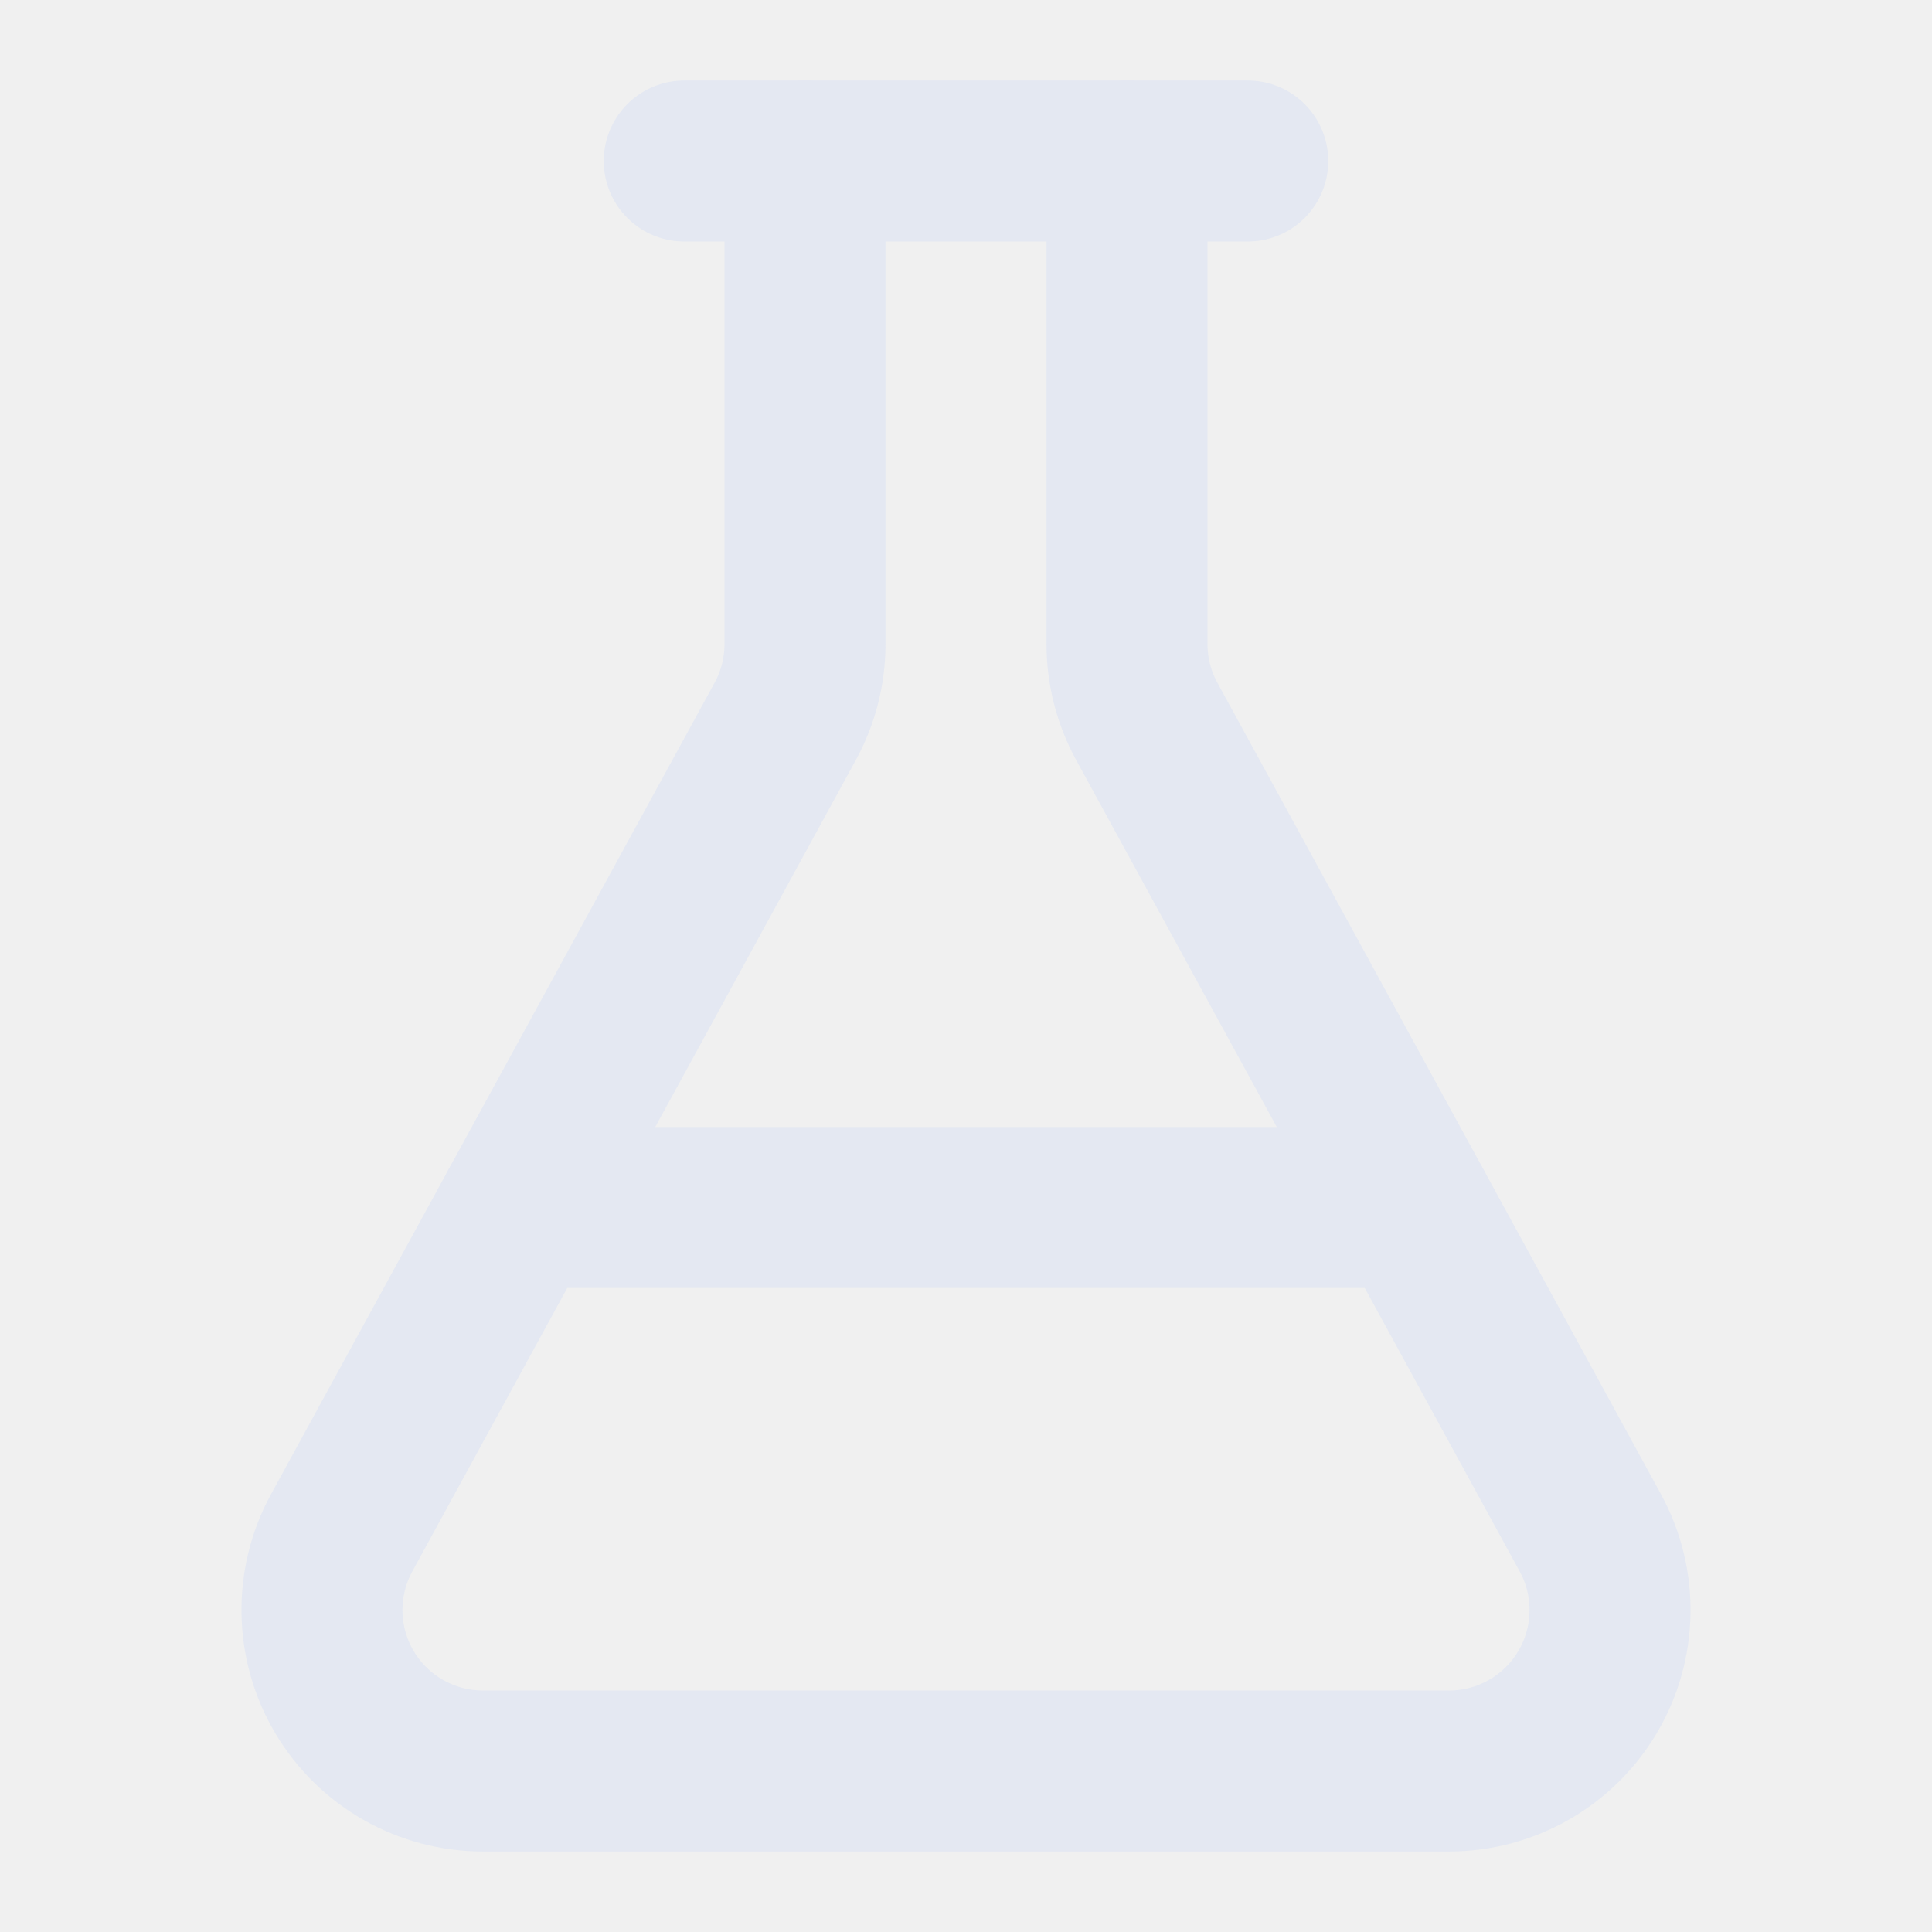
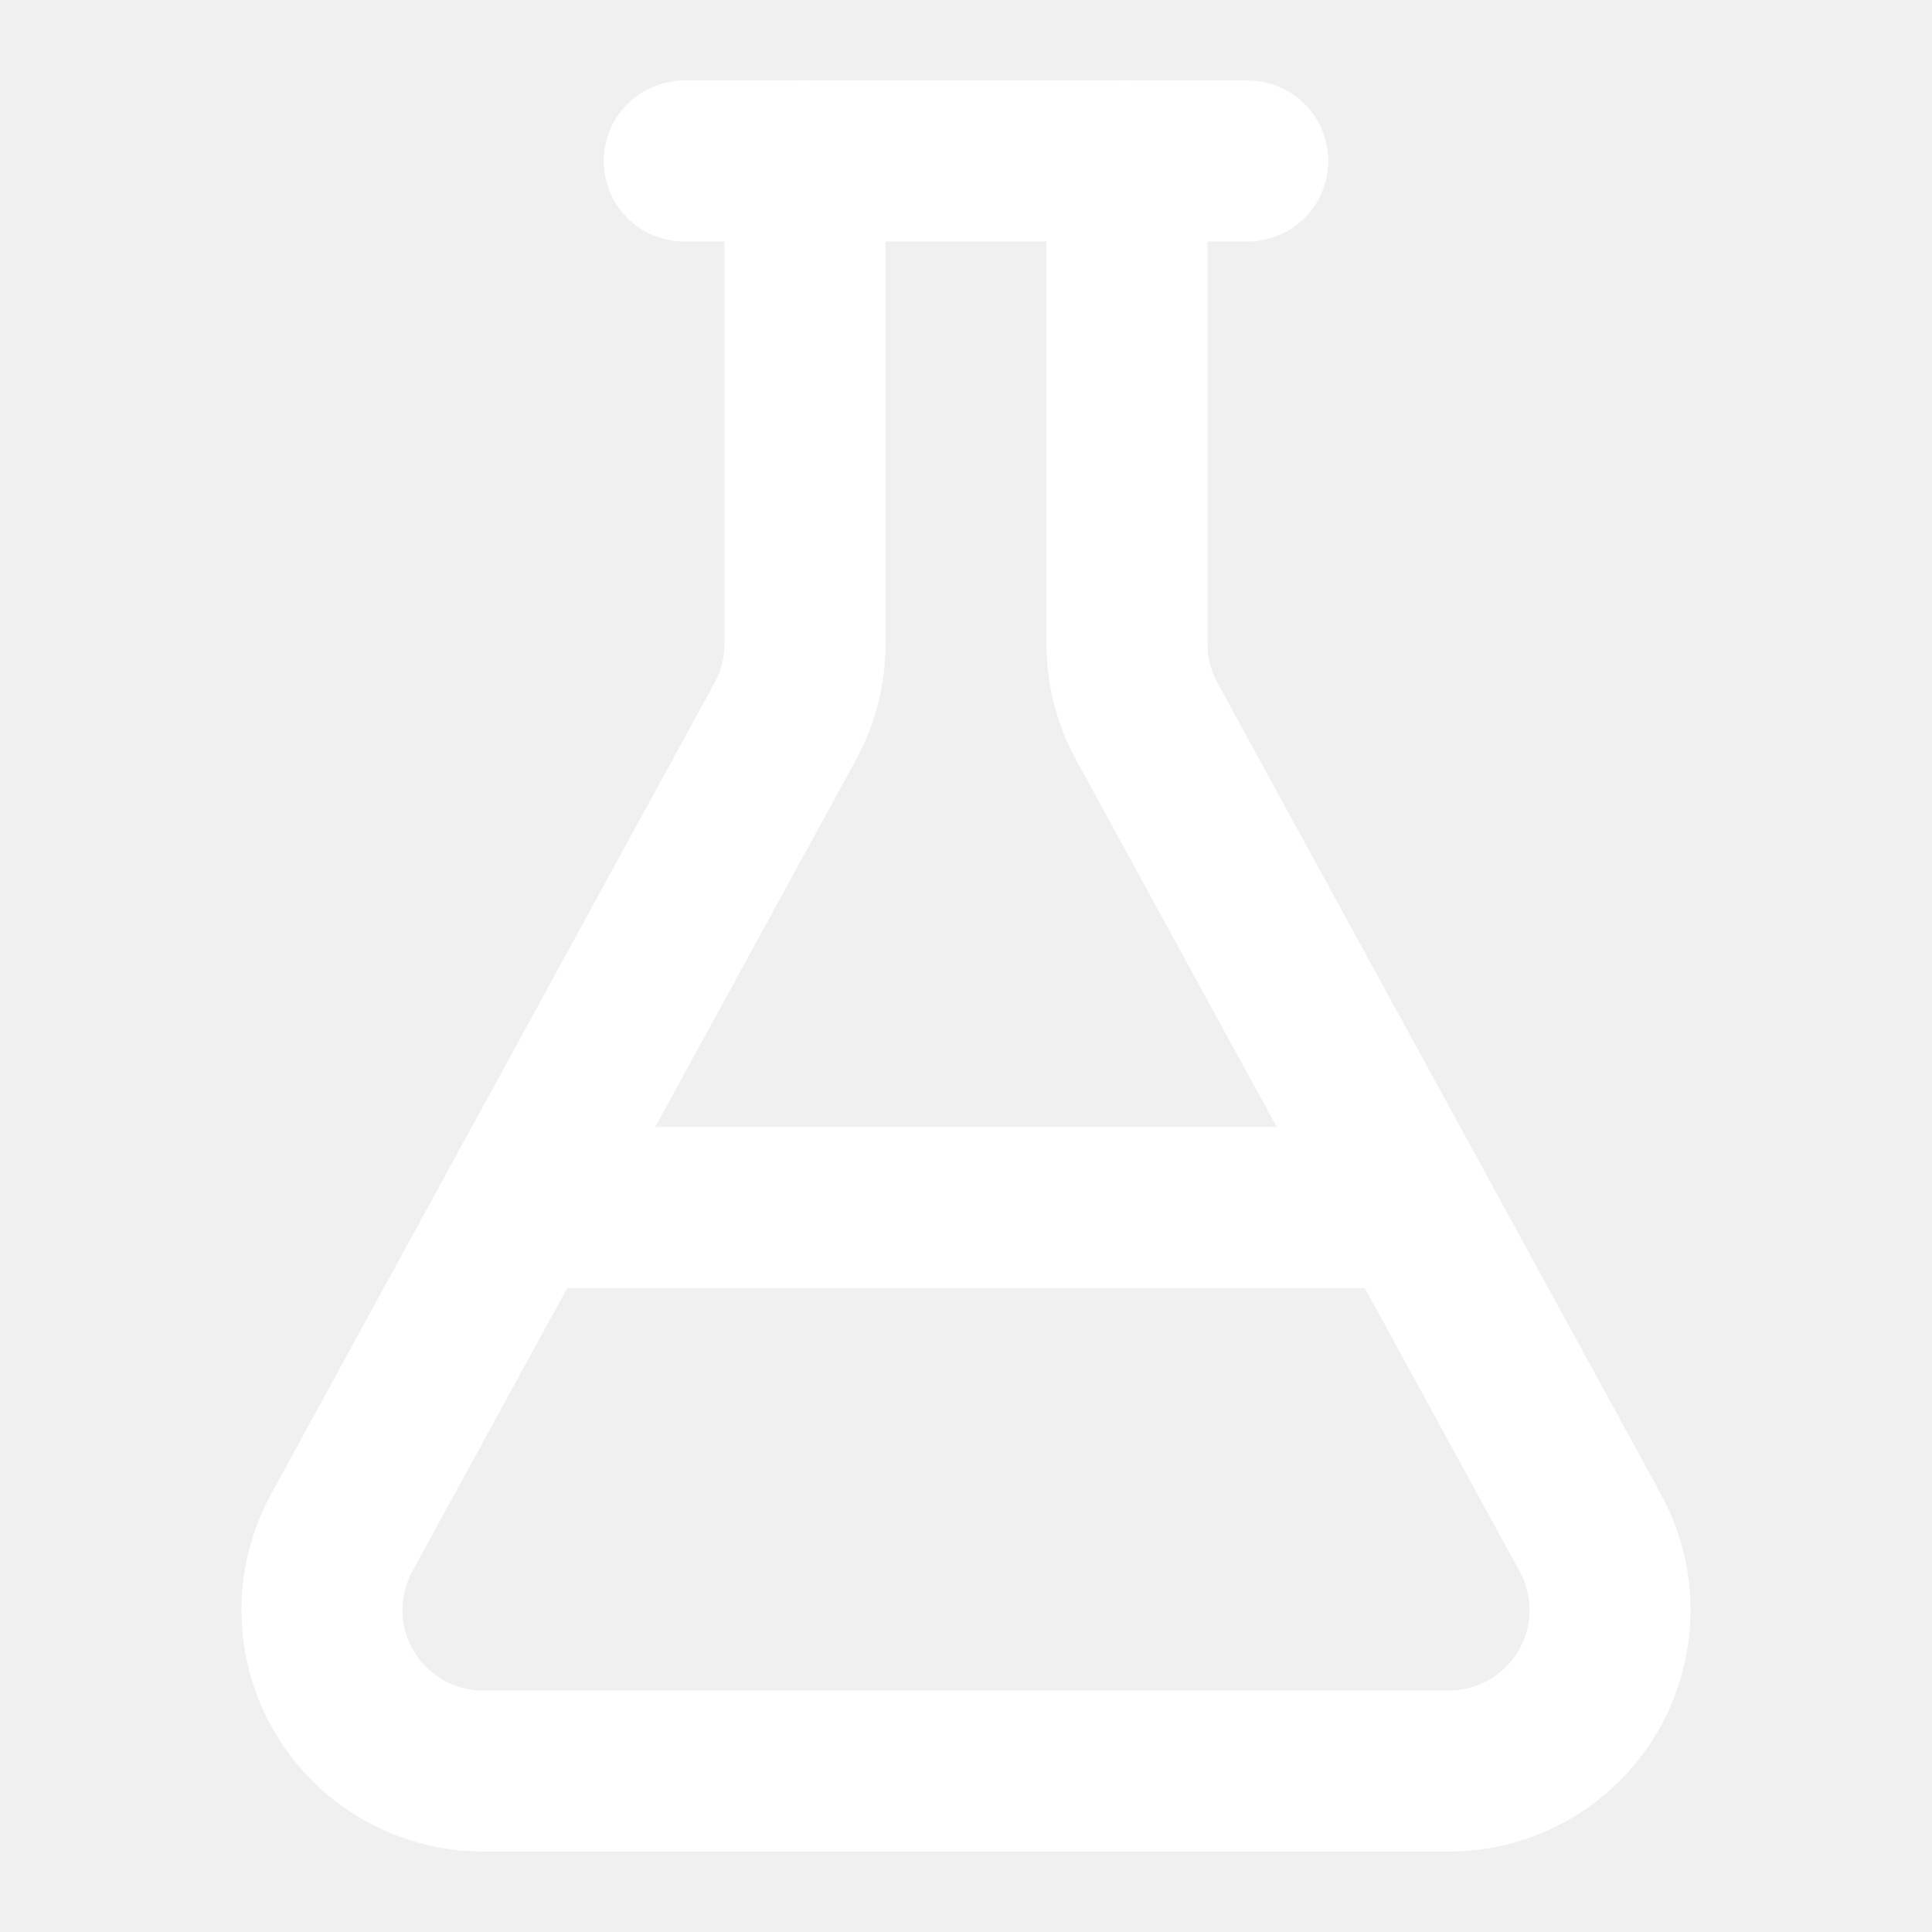
- <svg xmlns="http://www.w3.org/2000/svg" width="24" height="24" viewBox="0 0 24 24" fill="none" stroke="#e4e8f2" stroke-width="2" stroke-linecap="round" stroke-linejoin="round">
+ <svg xmlns="http://www.w3.org/2000/svg" width="24" height="24" viewBox="0 0 24 24" fill="none" stroke="#ffffff" stroke-width="2" stroke-linecap="round" stroke-linejoin="round">
  <path d="M14 2v6a2 2 0 0 0 .245.96l5.51 10.08A2 2 0 0 1 18 22H6a2 2 0 0 1-1.755-2.96l5.51-10.08A2 2 0 0 0 10 8V2" />
  <path d="M6.453 15h11.094" />
  <path d="M8.5 2h7" />
</svg>
